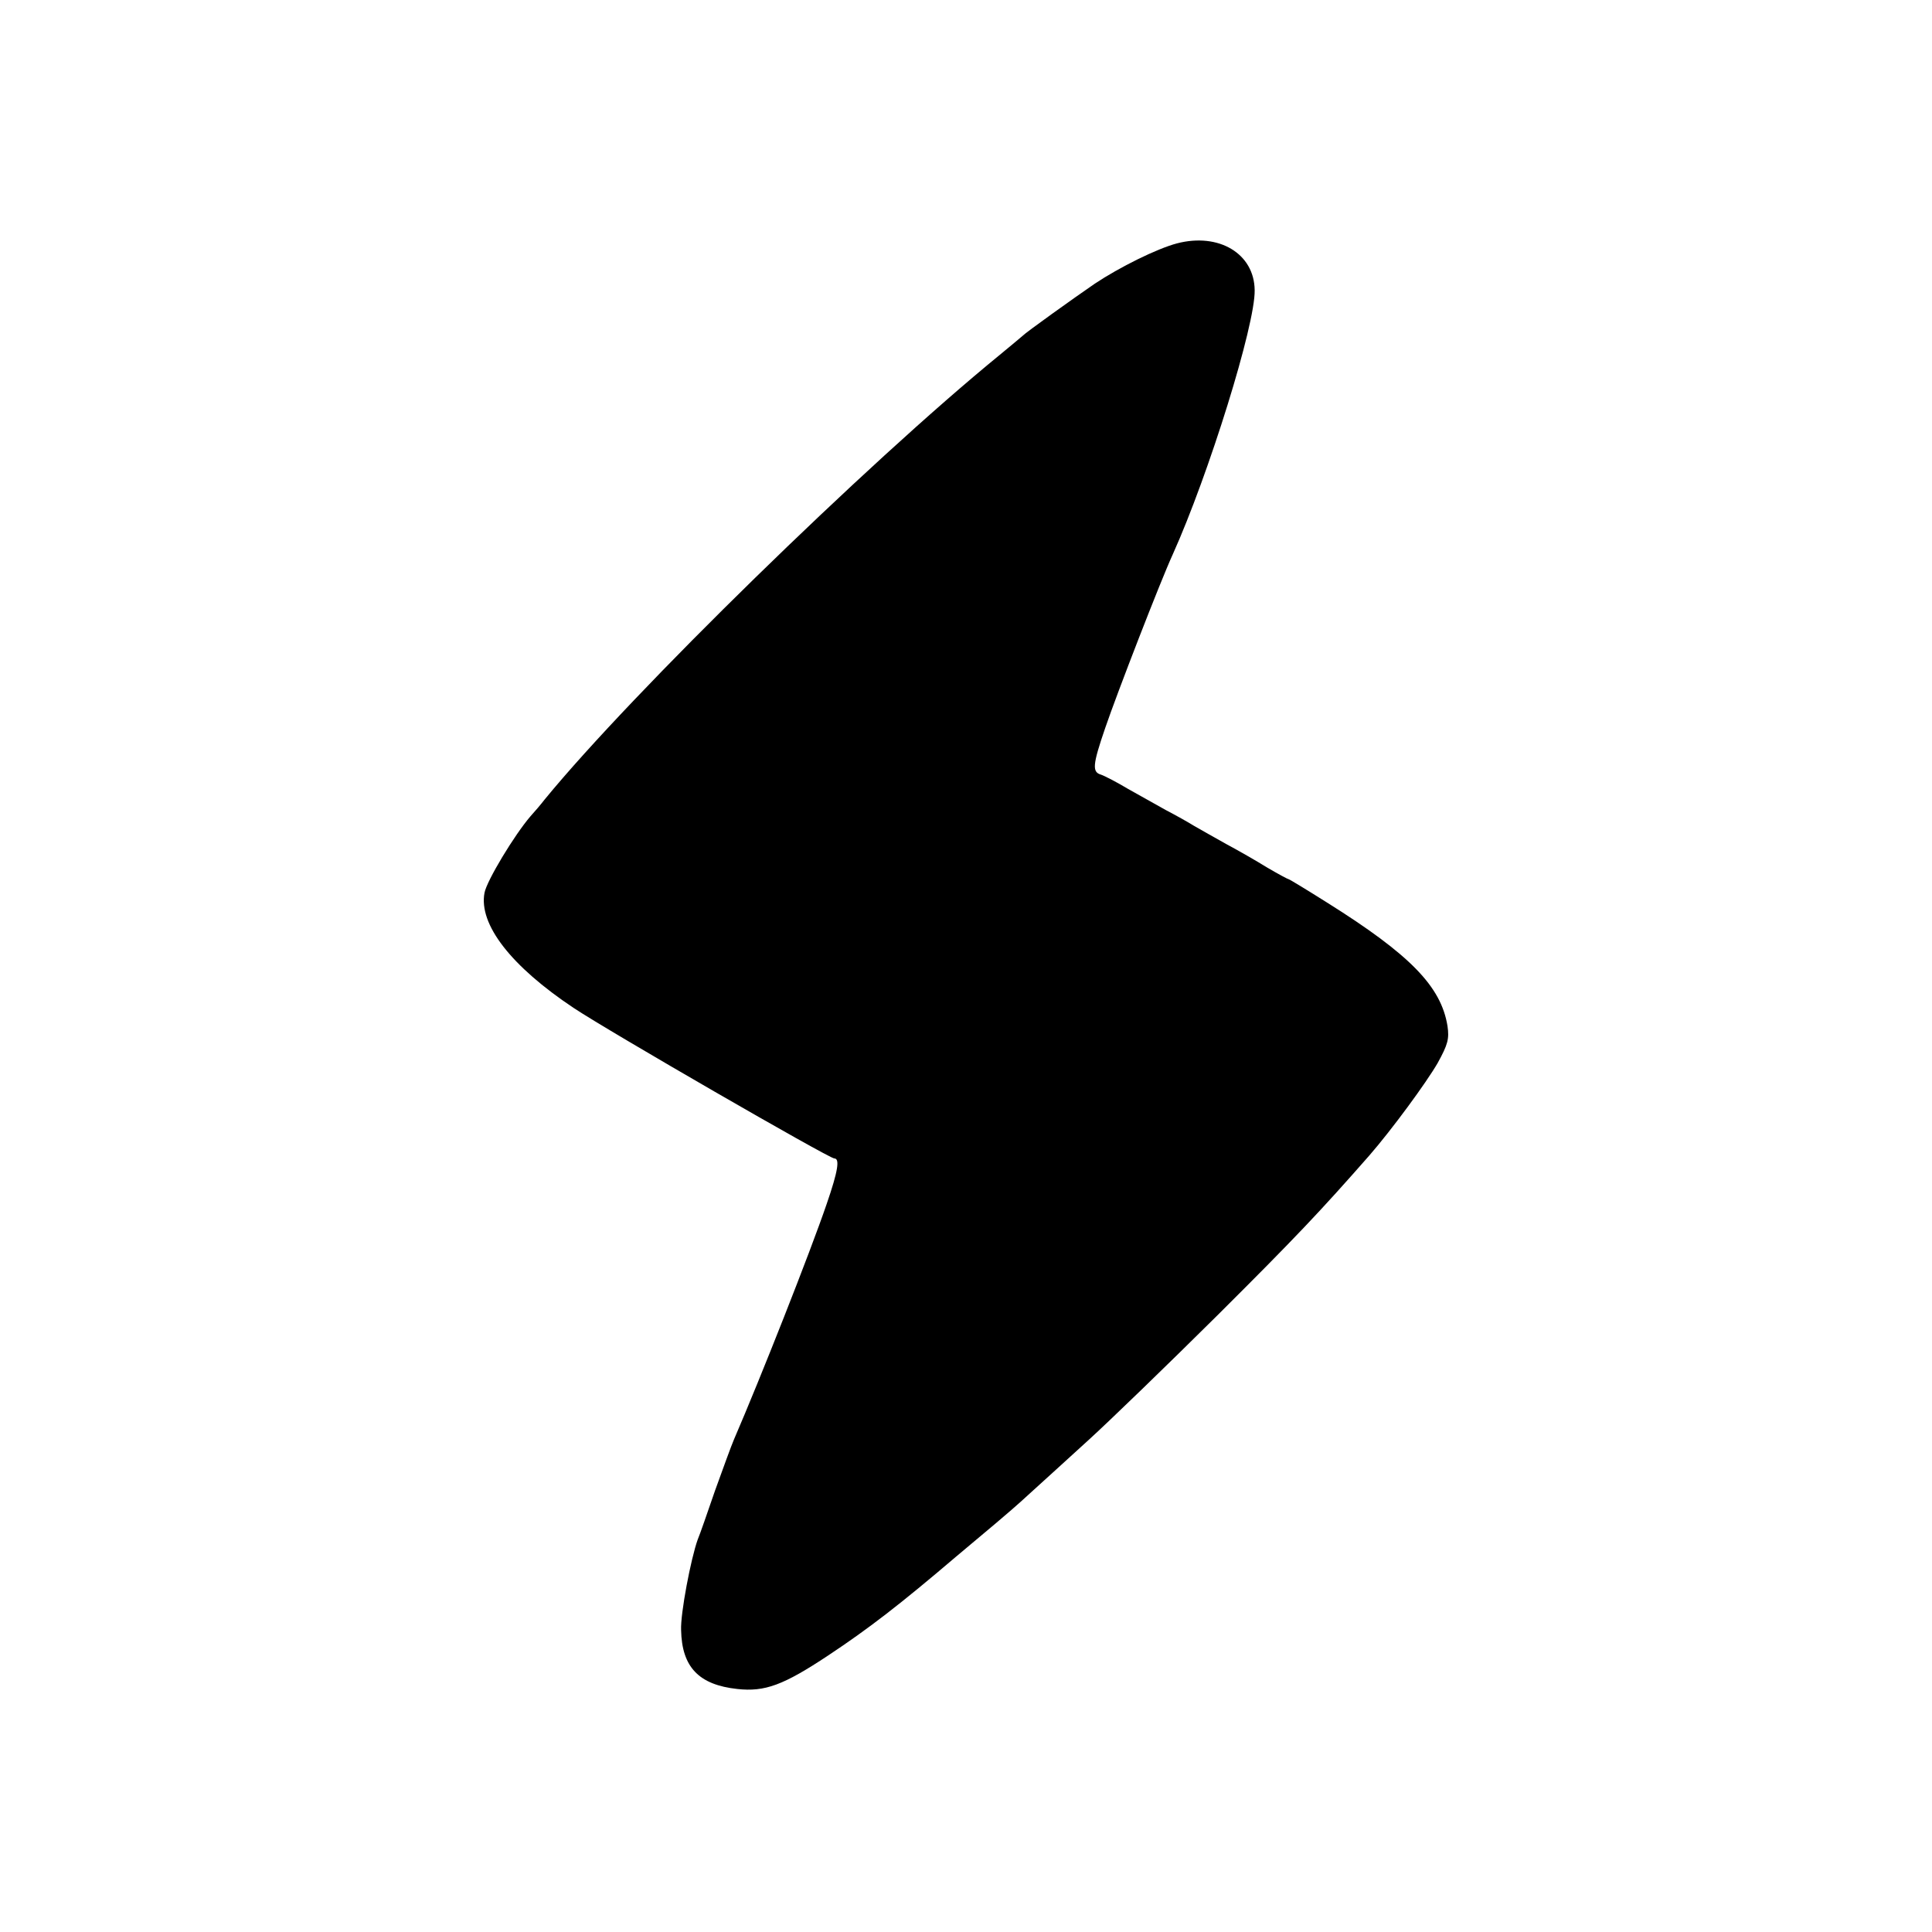
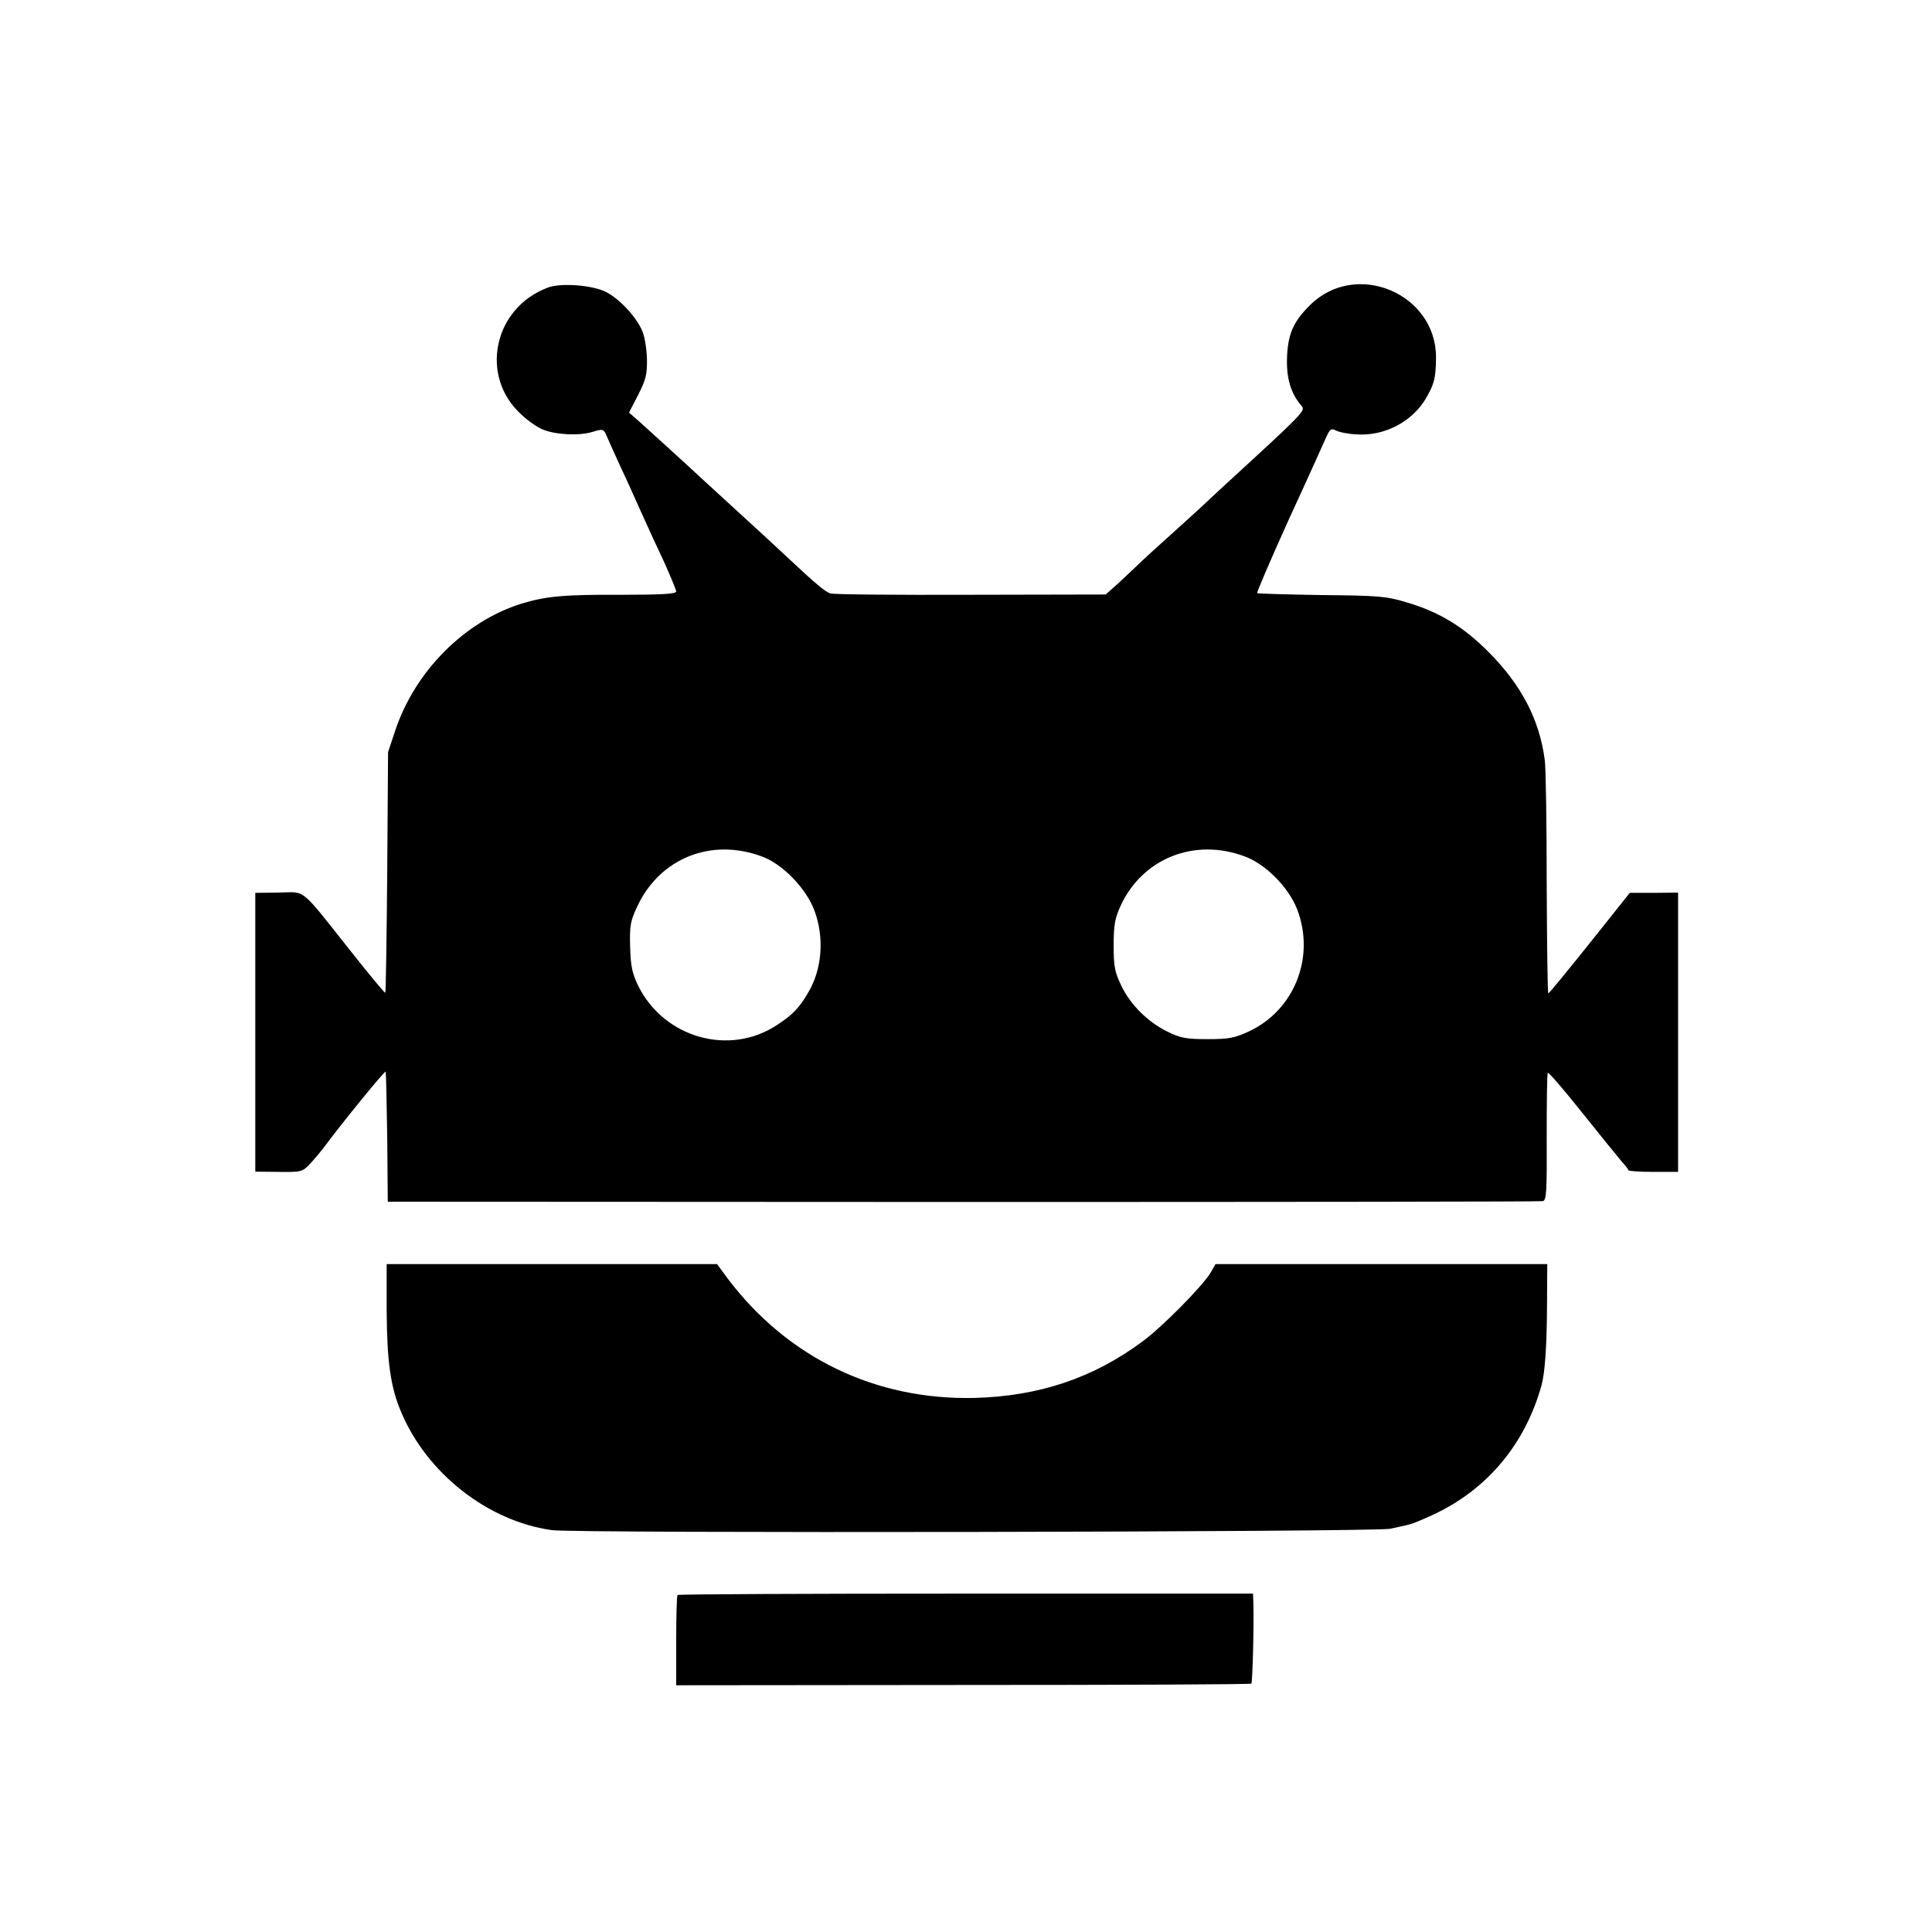
- <svg xmlns="http://www.w3.org/2000/svg" version="1.0" width="512pt" height="512pt" viewBox="0 0 512 512" preserveAspectRatio="xMidYMid meet">
-   <g transform="translate(0,512) scale(0.1,-0.1)" fill="#000000" stroke="none">
-     <path d="M3119 4475 c-53 -14 -152 -63 -218 -107 -54 -37 -184 -130 -191 -138 -3 -3 -30 -25 -60 -50 -355 -290 -974 -895 -1206 -1178 -10 -13 -27 -33 -38 -45 -43 -50 -116 -171 -122 -203 -16 -84 71 -195 236 -305 93 -62 677 -399 691 -399 15 0 10 -33 -20 -120 -44 -129 -176 -463 -246 -625 -7 -16 -29 -77 -50 -135 -20 -58 -40 -116 -46 -130 -18 -50 -46 -196 -44 -240 2 -98 47 -145 149 -156 73 -8 122 10 241 89 107 71 190 135 339 262 39 33 87 73 106 89 19 16 60 51 90 79 30 27 100 91 155 141 55 50 208 198 340 329 208 207 275 278 404 425 60 69 151 193 181 245 27 49 31 64 26 98 -17 105 -99 189 -319 327 -54 34 -100 62 -102 62 -2 0 -28 14 -57 31 -29 18 -78 46 -108 62 -30 17 -68 38 -85 48 -16 10 -50 29 -75 42 -25 14 -70 39 -100 56 -30 18 -63 35 -72 38 -24 7 -23 25 11 124 31 91 146 388 179 460 95 211 219 609 217 700 -1 97 -95 153 -206 124z" />
+ <svg xmlns="http://www.w3.org/2000/svg" version="1.0" width="700pt" height="700pt" viewBox="0 0 700 700" preserveAspectRatio="xMidYMid meet">
+   <g transform="translate(0,700) scale(0.1,-0.1)" fill="#000000" stroke="none">
+     <path d="M1985 5958 c-198 -74 -249 -323 -95 -461 23 -22 57 -45 76 -53 46 -19 131 -24 180 -9 40 12 41 12 54 -19 7 -17 30 -67 50 -111 21 -44 54 -118 75 -165 21 -47 58 -127 82 -178 23 -52 43 -99 43 -105 0 -9 -54 -12 -197 -12 -209 1 -274 -5 -363 -32 -206 -64 -386 -244 -458 -460 l-26 -78 -3 -434 c-2 -239 -5 -436 -7 -438 -2 -2 -59 67 -127 153 -185 233 -159 212 -259 210 l-85 -1 0 -505 0 -505 85 -1 c82 -1 86 0 114 30 16 17 41 47 55 66 64 86 214 270 218 267 2 -2 4 -109 6 -238 l2 -233 2085 -1 c1147 0 2092 1 2100 3 13 3 15 34 14 230 0 125 1 231 4 235 2 4 58 -61 125 -145 67 -84 132 -164 144 -178 13 -14 23 -27 23 -30 0 -3 41 -6 90 -6 l90 0 0 506 0 506 -87 -1 -88 0 -145 -182 c-80 -100 -147 -182 -150 -182 -3 -1 -5 178 -6 397 0 218 -3 420 -7 448 -19 146 -84 271 -202 390 -92 93 -180 147 -300 182 -73 22 -101 24 -308 26 -125 2 -229 5 -232 7 -2 3 50 124 116 270 67 145 127 279 135 297 13 28 17 31 35 22 11 -6 46 -13 77 -14 100 -6 199 47 248 130 31 53 36 74 37 149 0 232 -290 354 -456 190 -62 -61 -81 -106 -84 -194 -2 -75 15 -128 53 -172 15 -17 8 -24 -281 -289 -38 -35 -72 -67 -75 -70 -3 -3 -52 -48 -110 -100 -58 -52 -117 -106 -131 -120 -14 -14 -46 -43 -69 -65 l-44 -39 -490 -1 c-270 -1 -498 1 -508 5 -18 6 -52 34 -148 124 -36 34 -112 104 -169 156 -57 52 -116 106 -131 120 -85 79 -210 192 -243 222 l-38 33 33 64 c28 55 33 74 32 130 -1 36 -8 82 -17 102 -21 50 -82 116 -131 141 -48 25 -165 34 -211 16z m775 -2061 c75 -27 160 -115 190 -194 38 -100 29 -217 -24 -303 -31 -53 -56 -78 -111 -114 -173 -114 -410 -46 -503 143 -22 46 -27 71 -29 142 -2 76 1 92 27 147 82 173 267 247 450 179z m1750 0 c76 -28 159 -112 190 -192 66 -173 -10 -365 -175 -442 -52 -24 -72 -28 -150 -28 -78 0 -97 4 -145 27 -72 36 -133 96 -167 166 -24 50 -28 69 -28 147 0 76 5 99 26 145 80 171 268 245 449 177z" />
+     <path d="M1401 2250 c1 -181 14 -276 52 -365 93 -223 315 -397 547 -429 85 -12 2984 -7 3037 5 26 6 57 12 67 15 11 2 53 19 93 38 194 92 329 255 388 466 12 42 19 136 20 273 l1 167 -601 0 -601 0 -17 -30 c-30 -50 -174 -196 -247 -250 -179 -133 -376 -199 -610 -205 -358 -8 -676 145 -893 432 l-39 53 -599 0 -598 0 0 -170z" />
+     <path d="M2455 1221 c-3 -2 -5 -77 -5 -166 l0 -161 1039 1 c572 0 1042 2 1045 5 4 5 10 215 7 296 l-1 30 -1040 0 c-572 0 -1043 -2 -1045 -5z" />
  </g>
</svg>
